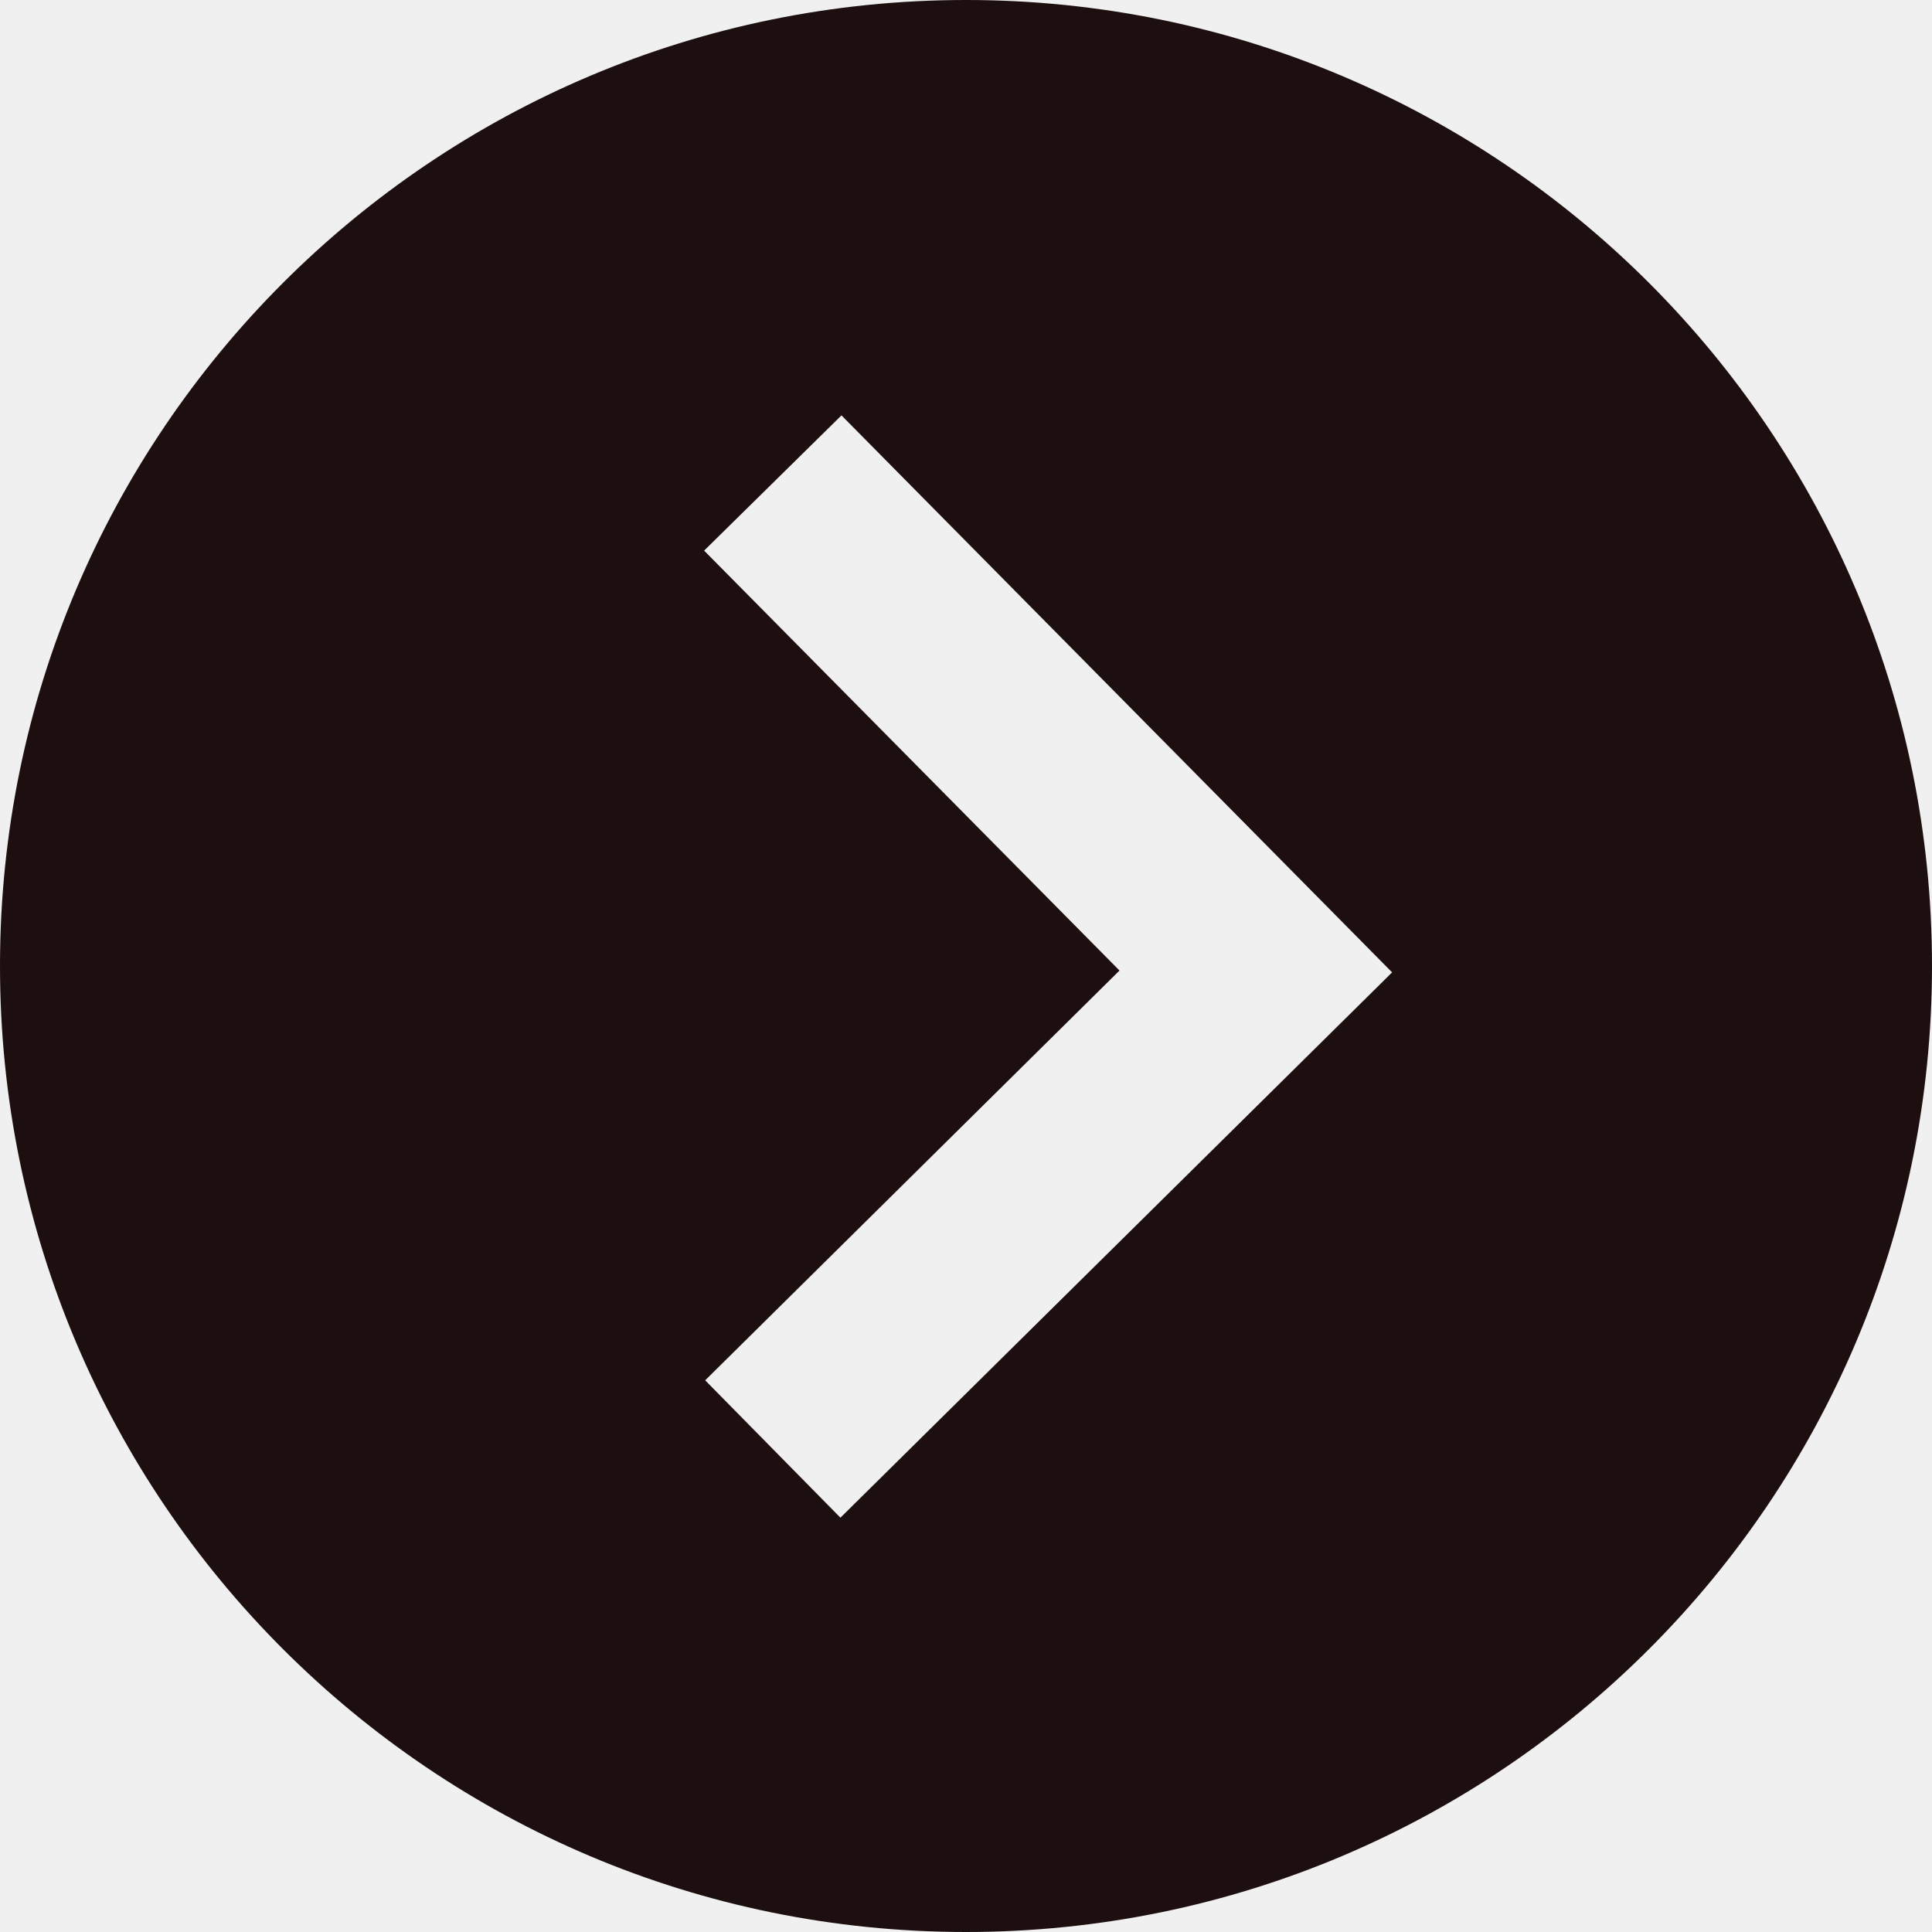
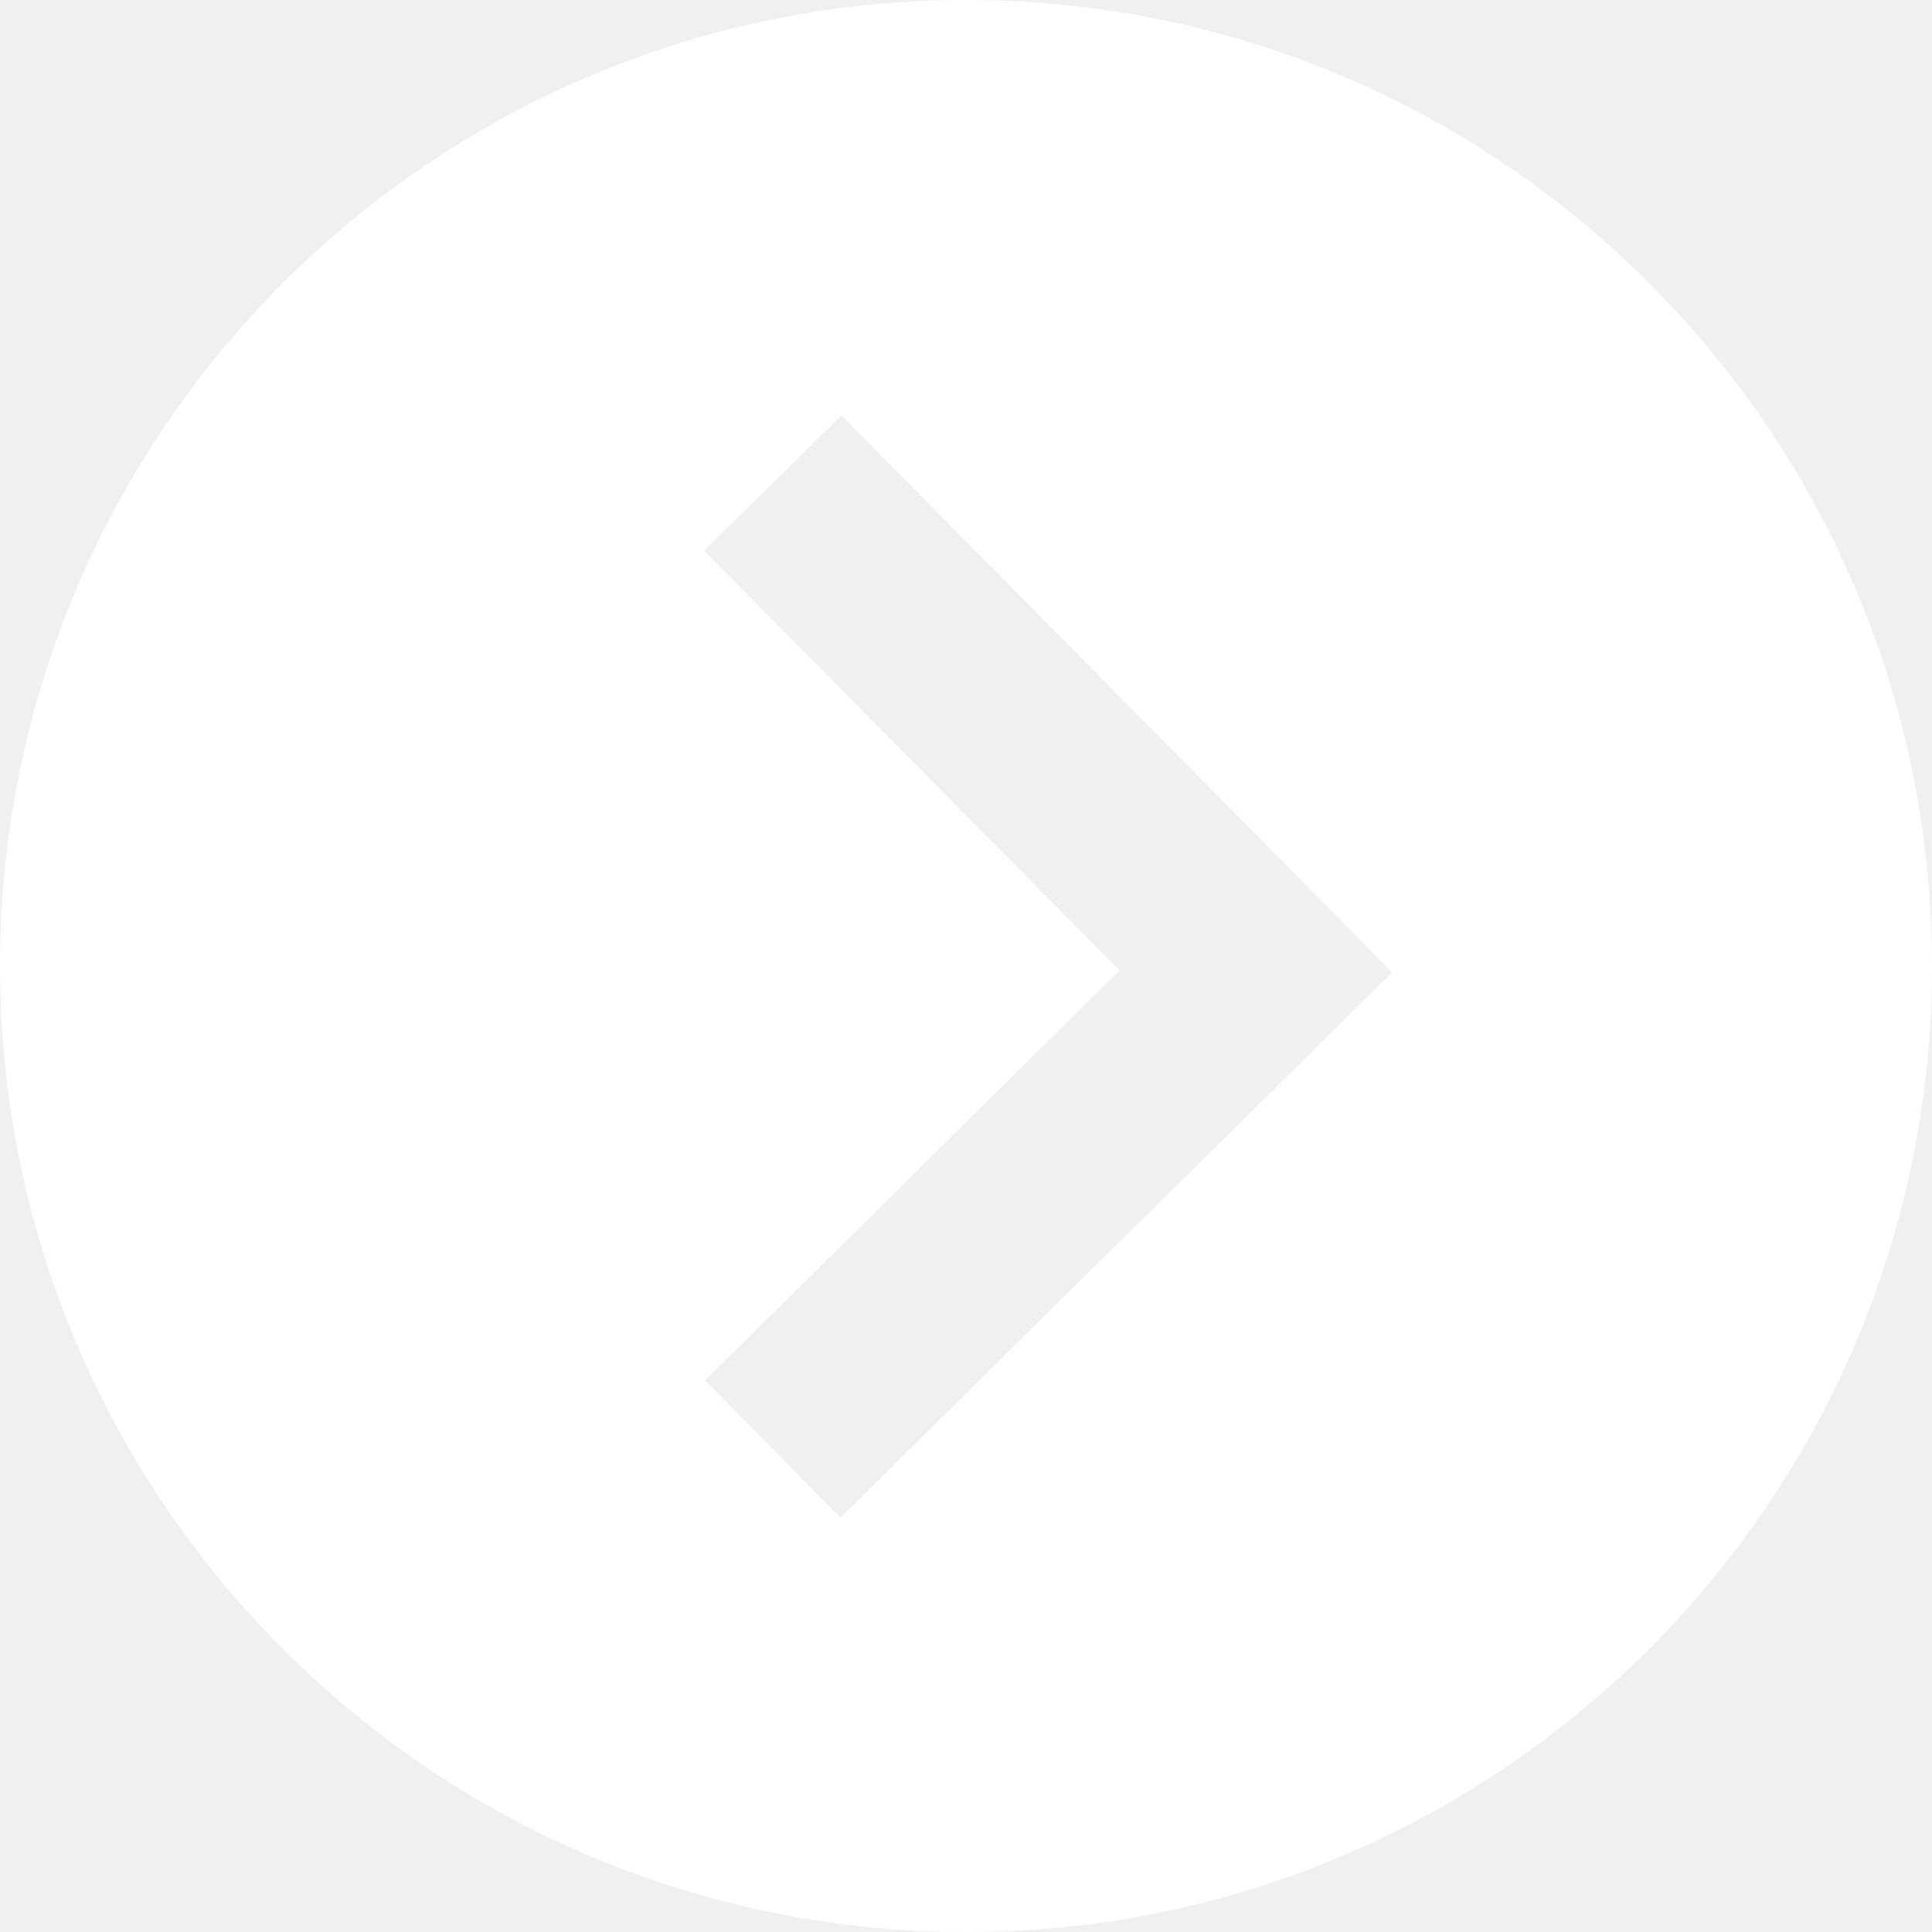
- <svg xmlns="http://www.w3.org/2000/svg" width="20" height="20" fill="#1d0f0f">
+ <svg xmlns="http://www.w3.org/2000/svg" width="20" height="20" fill="#FFFFFF">
  <path d="M10 20A10 10 0 1 0 0 10a10 10 0 0 0 10 10zM8.711 4.3l5.7 5.766L8.7 15.711l-1.4-1.422 4.289-4.242-4.3-4.347z" />
</svg>
